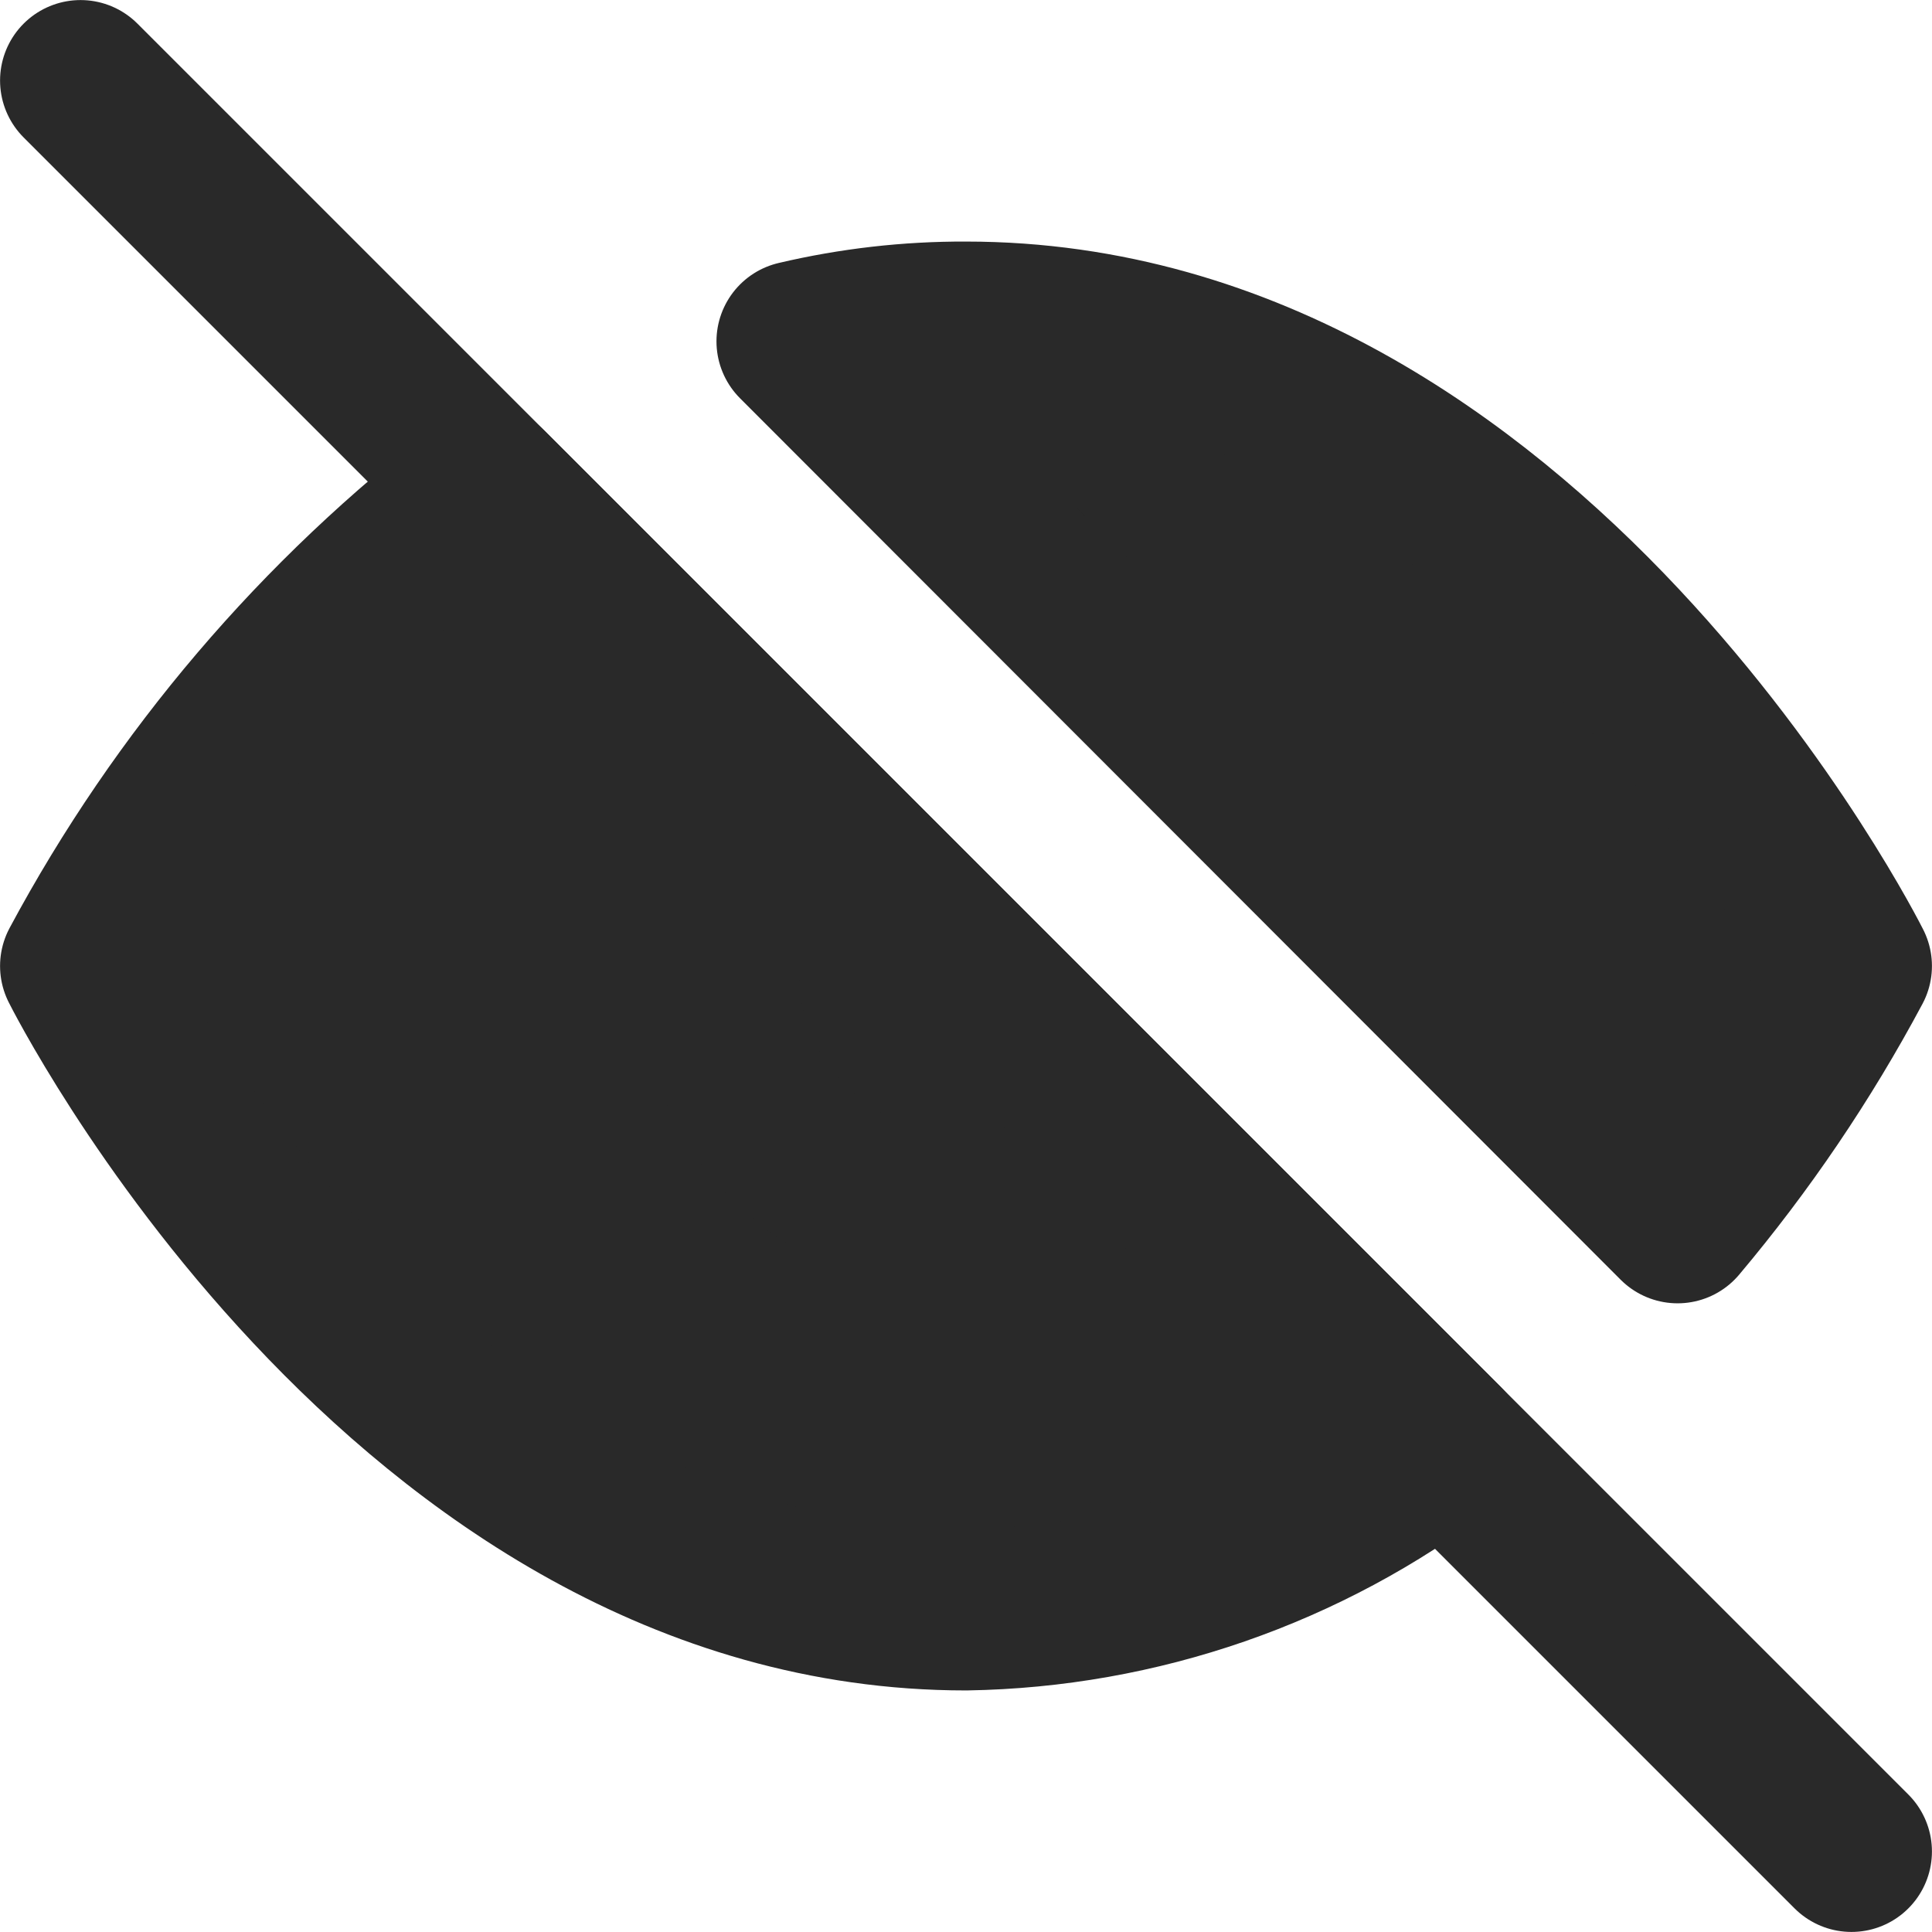
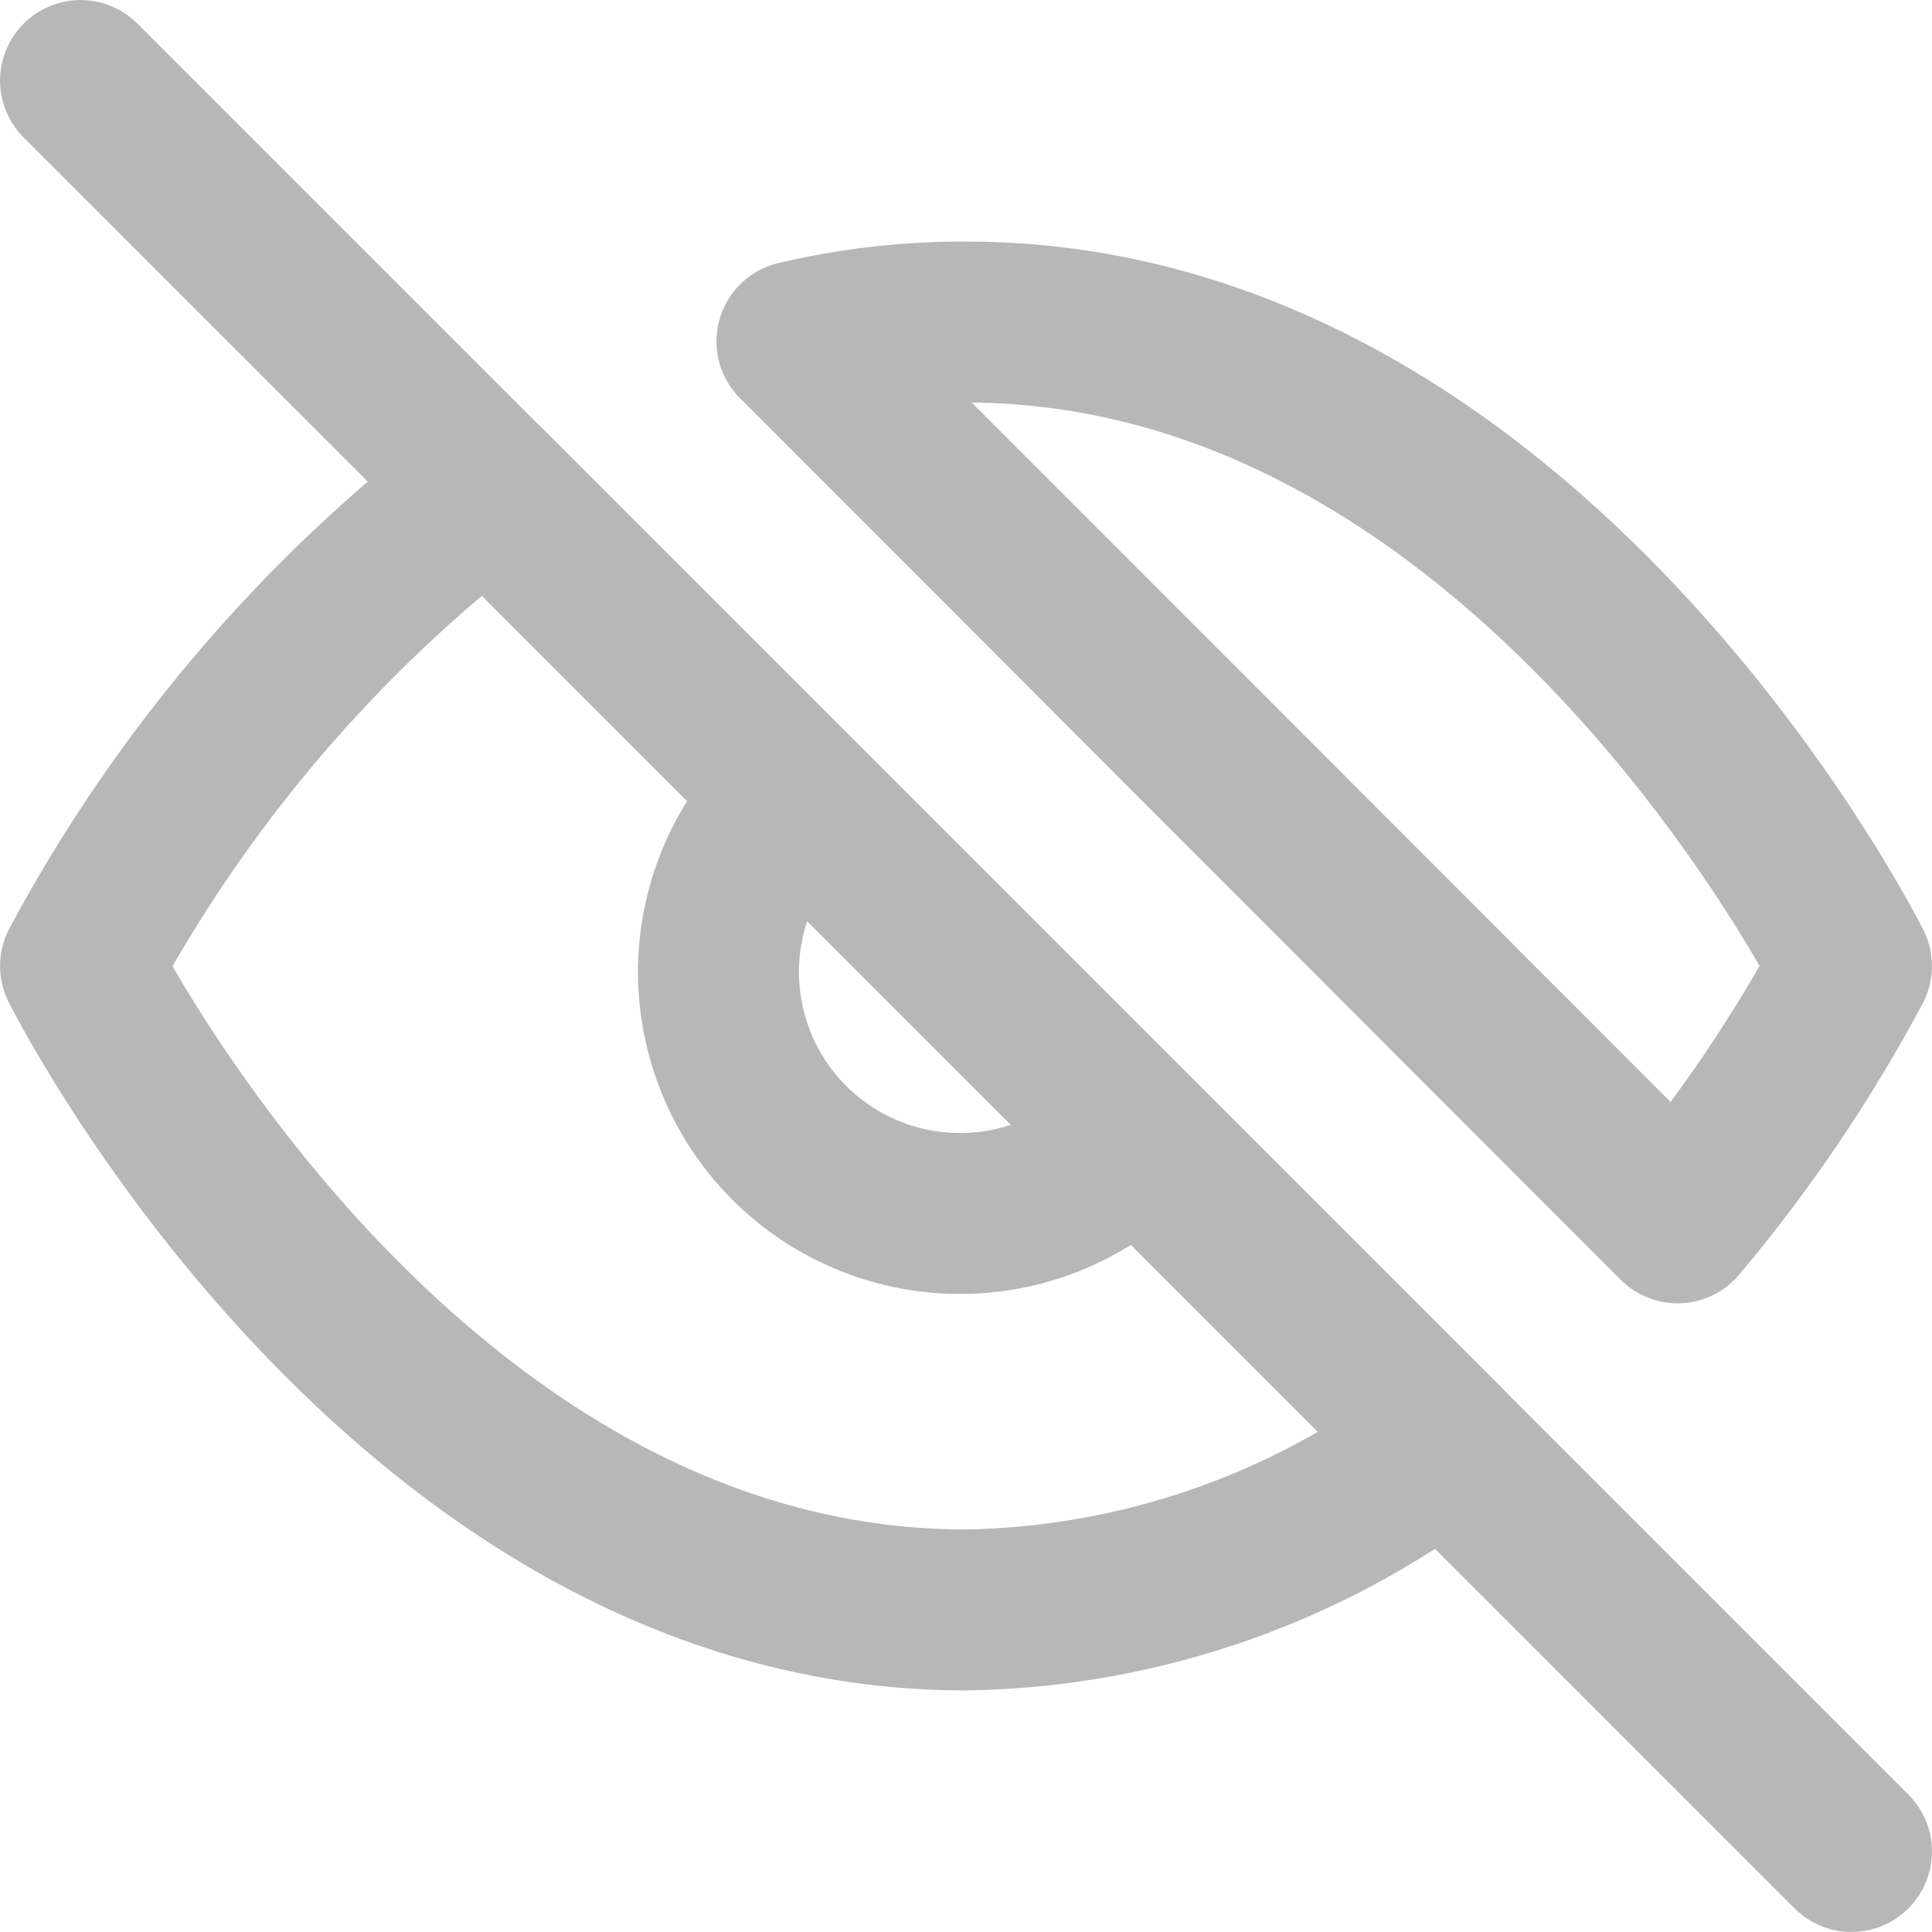
<svg xmlns="http://www.w3.org/2000/svg" viewBox="0 0 16 16">
-   <path d="M9.413 9.413C9.23 9.61 9.01 9.767 8.764 9.877C8.519 9.986 8.254 10.045 7.985 10.049C7.717 10.054 7.45 10.005 7.201 9.904C6.952 9.804 6.726 9.654 6.536 9.464C6.346 9.274 6.196 9.048 6.096 8.799C5.995 8.55 5.946 8.283 5.95 8.014C5.955 7.746 6.014 7.481 6.123 7.236C6.233 6.99 6.39 6.77 6.587 6.587M11.96 11.96C10.82 12.829 9.433 13.31 8 13.333C3.333 13.333 0.667 8 0.667 8C1.496 6.454 2.646 5.104 4.04 4.04L11.96 11.96ZM6.6 2.827C7.059 2.719 7.529 2.665 8 2.667C12.667 2.667 15.333 8 15.333 8C14.929 8.757 14.446 9.47 13.893 10.127L6.6 2.827Z" fill="#292929" stroke="#292929" stroke-width="1.333" stroke-linecap="round" stroke-linejoin="round" />
-   <path d="M0.667 0.667L15.333 15.333" fill="#292929" stroke="#292929" stroke-width="1.333" stroke-linecap="round" stroke-linejoin="round" />
+   <path d="M9.413 9.413C9.23 9.61 9.01 9.767 8.764 9.877C8.519 9.986 8.254 10.045 7.985 10.049C7.717 10.054 7.45 10.005 7.201 9.904C6.952 9.804 6.726 9.654 6.536 9.464C6.346 9.274 6.196 9.048 6.096 8.799C5.995 8.55 5.946 8.283 5.95 8.014C5.955 7.746 6.014 7.481 6.123 7.236C6.233 6.99 6.39 6.77 6.587 6.587M11.96 11.96C10.82 12.829 9.433 13.31 8 13.333C3.333 13.333 0.667 8 0.667 8C1.496 6.454 2.646 5.104 4.04 4.04L11.96 11.96ZM6.6 2.827C7.059 2.719 7.529 2.665 8 2.667C12.667 2.667 15.333 8 15.333 8C14.929 8.757 14.446 9.47 13.893 10.127L6.6 2.827Z" fill="none" stroke="#B7B7B7" stroke-width="1.333" stroke-linecap="round" stroke-linejoin="round" />
+   <path d="M0.667 0.667L15.333 15.333" fill="none" stroke="#B7B7B7" stroke-width="1.333" stroke-linecap="round" stroke-linejoin="round" />
</svg>
